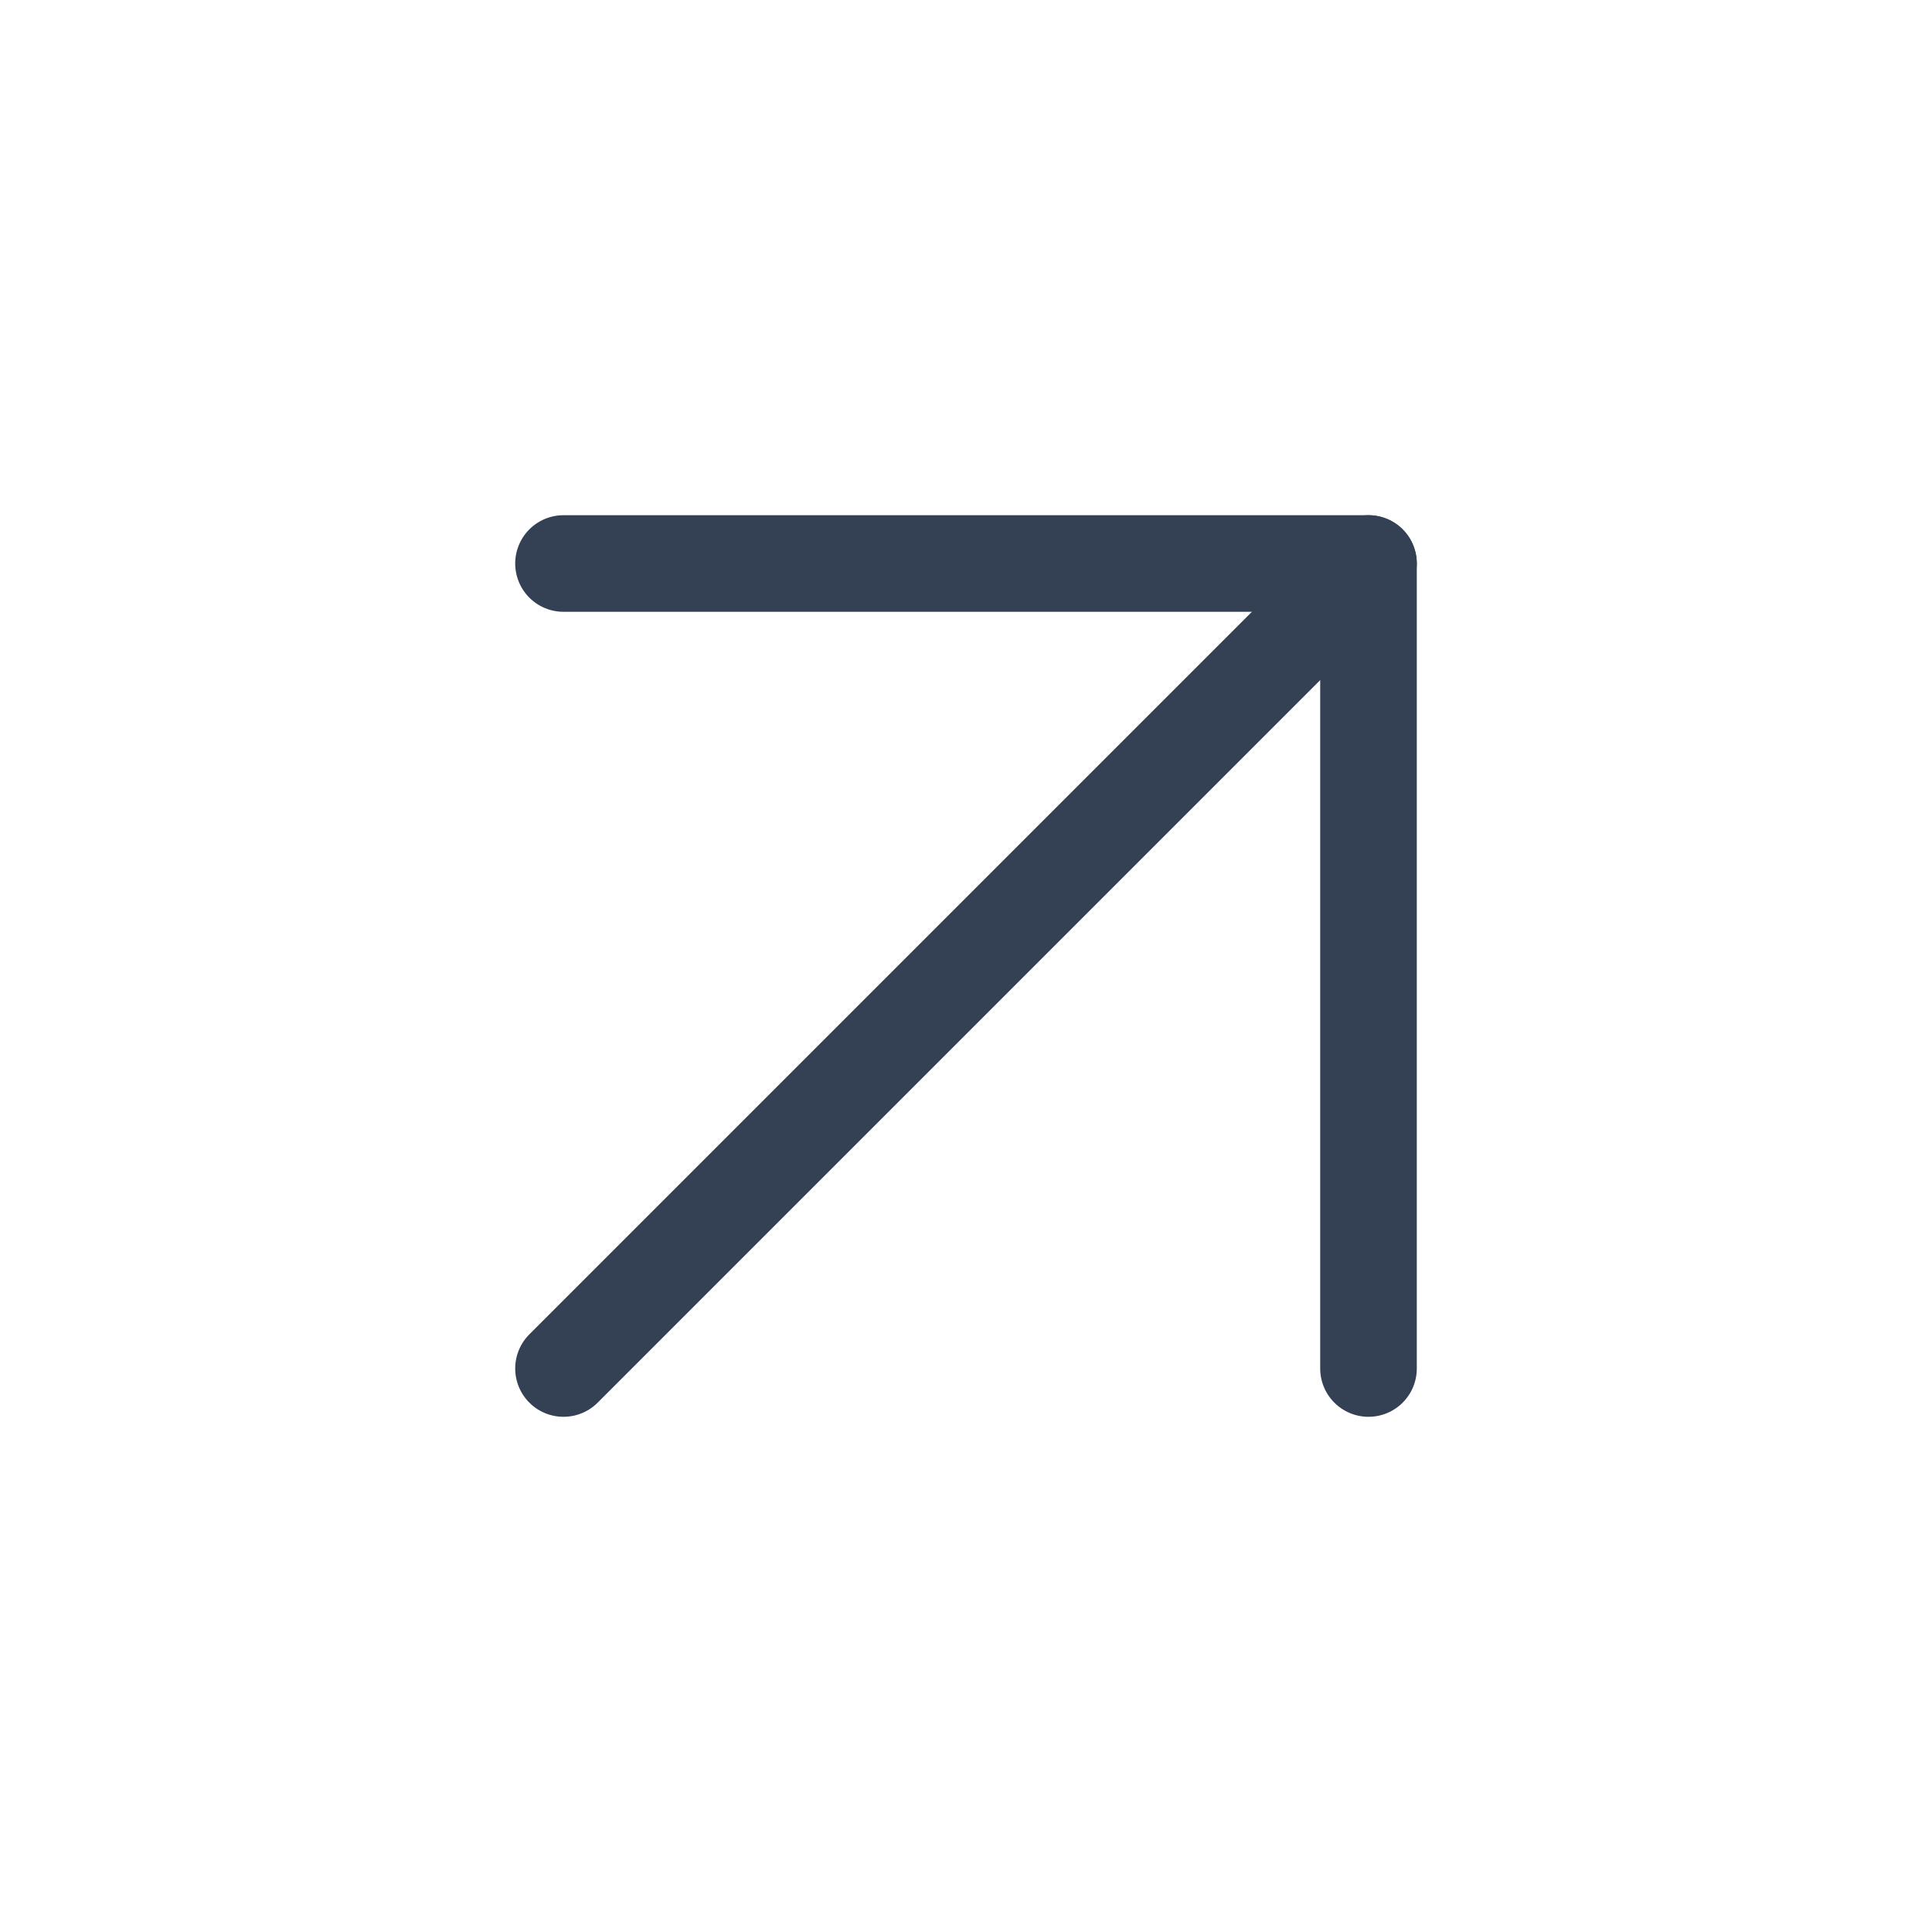
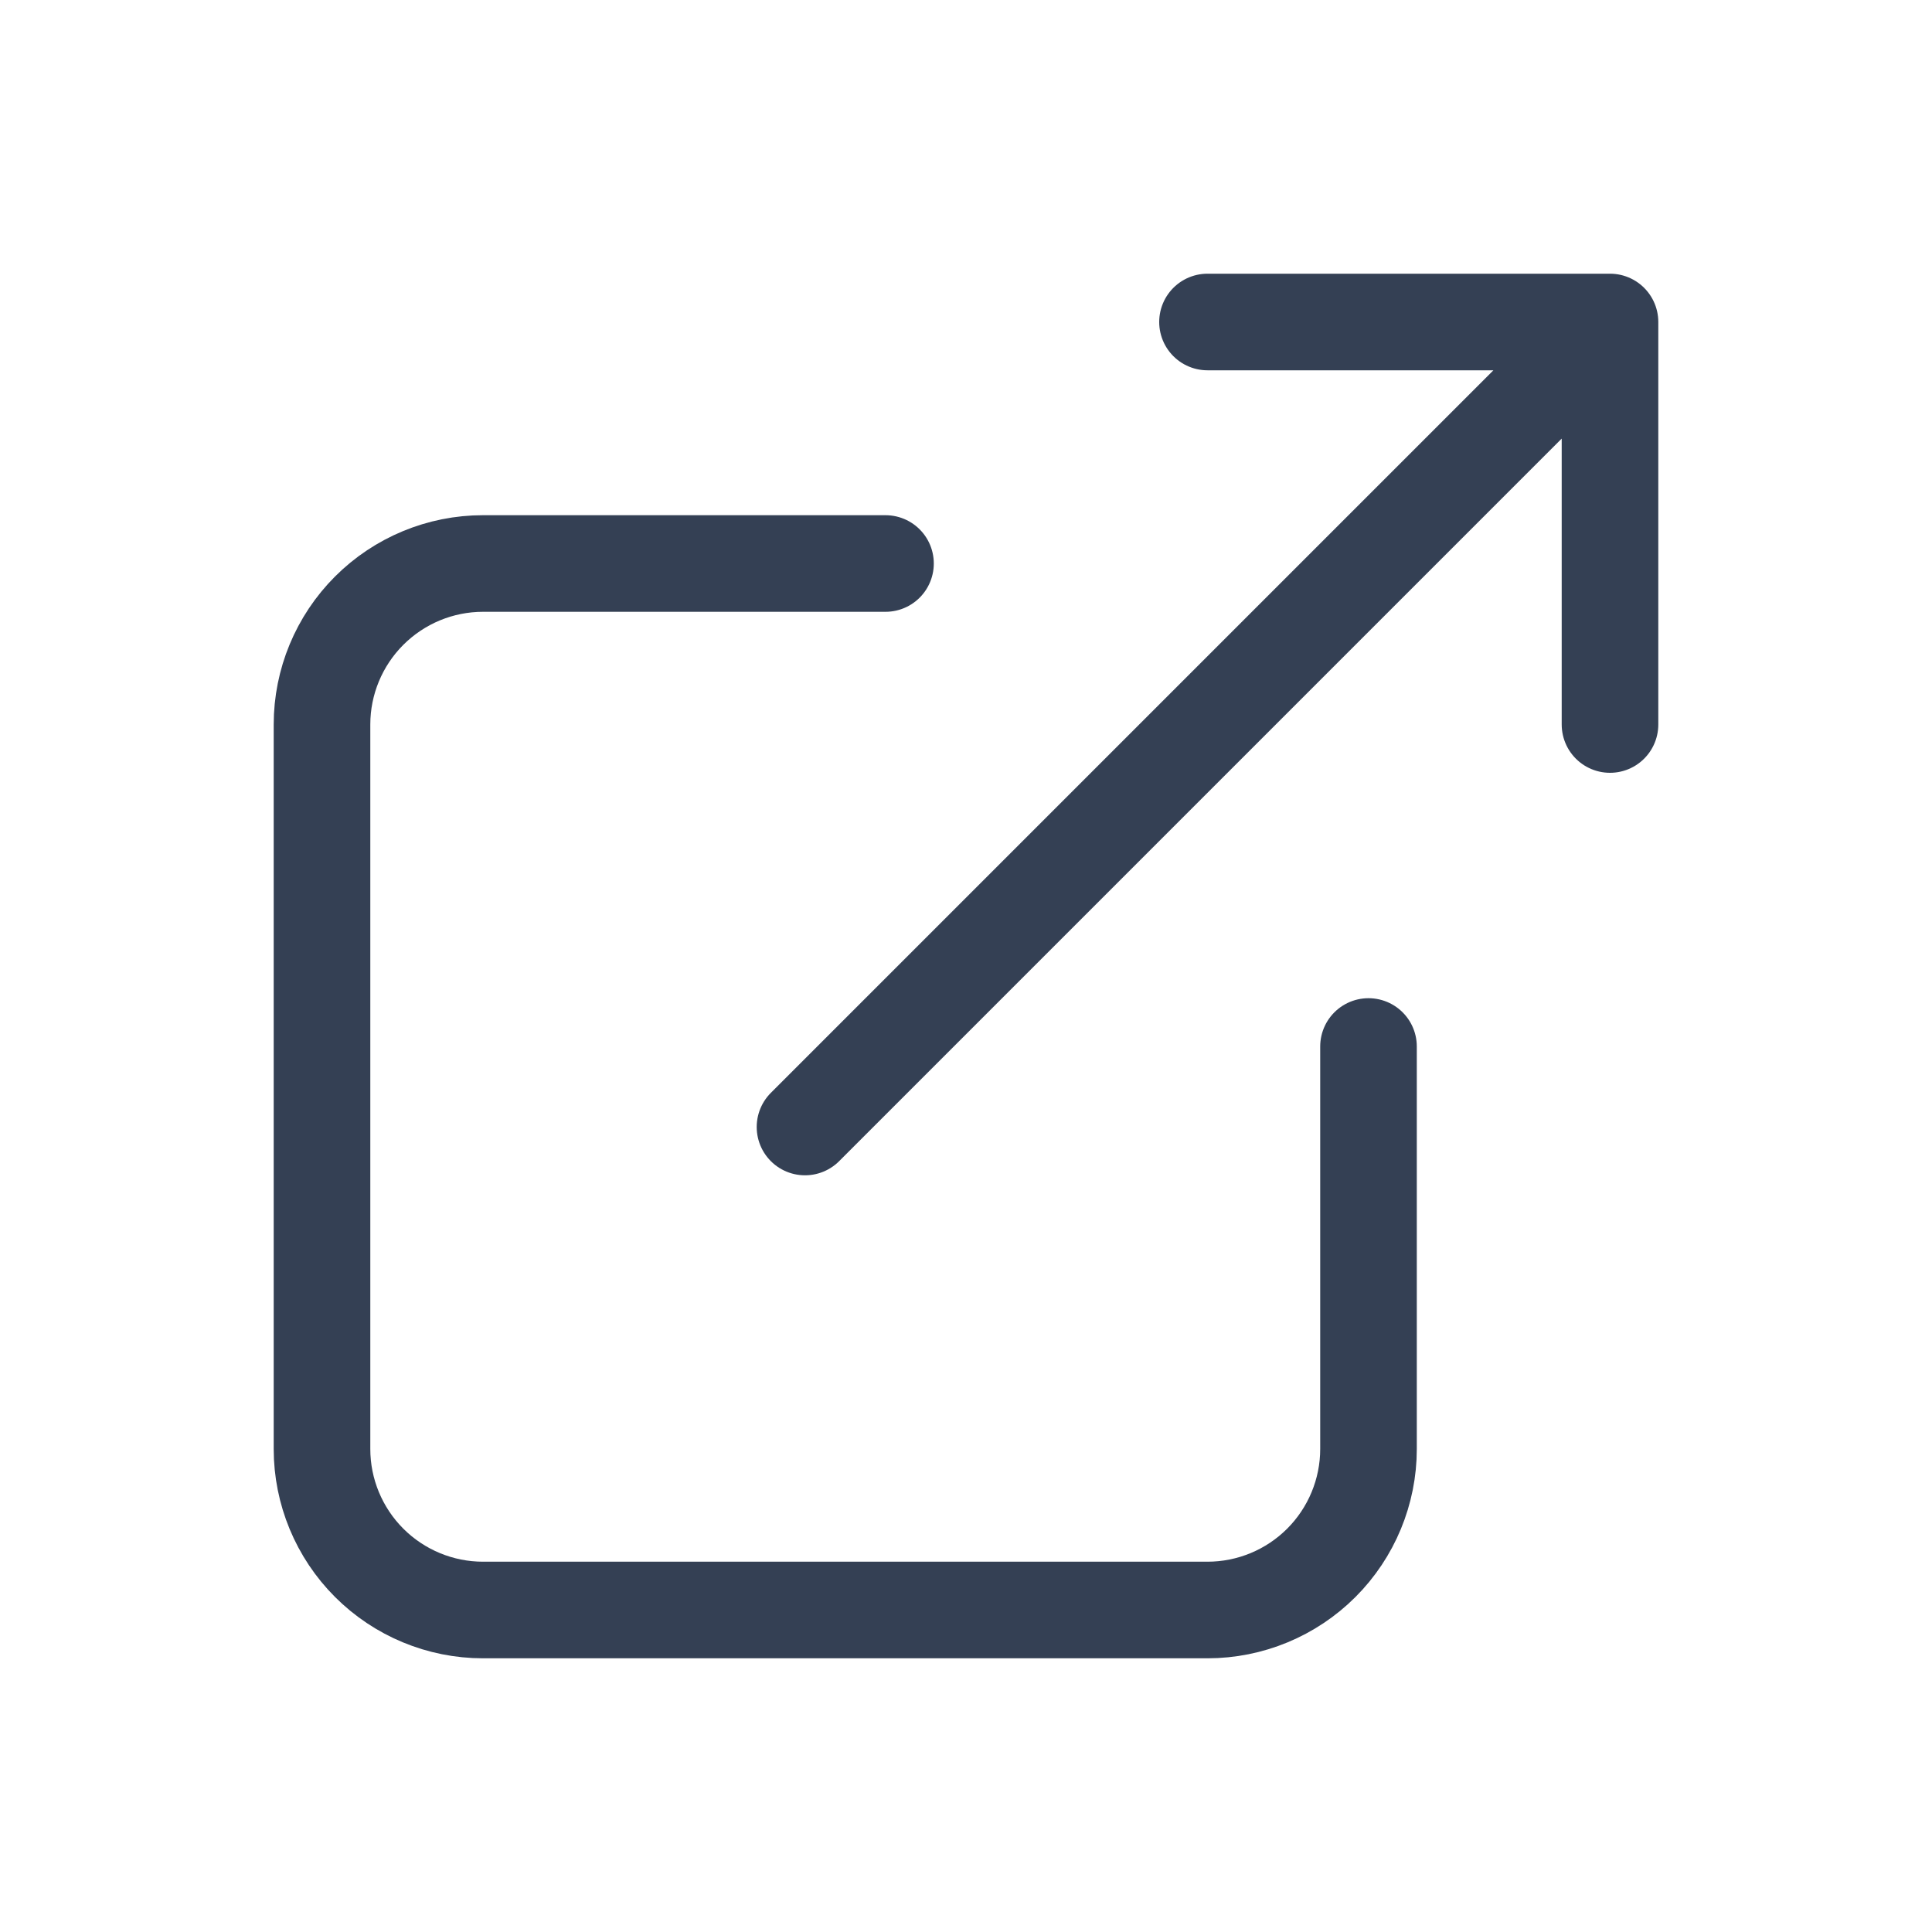
<svg xmlns="http://www.w3.org/2000/svg" width="24" height="24" viewBox="0 0 24 24" fill="none">
-   <path d="M7 17L17 7" stroke="#344054" stroke-width="1.2" stroke-linecap="round" stroke-linejoin="round" />
-   <path d="M7 7H17V17" stroke="#344054" stroke-width="1.2" stroke-linecap="round" stroke-linejoin="round" />
+   <path d="M11 7H6C5.47 7 4.961 7.211 4.586 7.586C4.211 7.961 4 8.47 4 9V18C4 18.53 4.211 19.039 4.586 19.414C4.961 19.789 5.47 20 6 20H15C15.53 20 16.039 19.789 16.414 19.414C16.789 19.039 17 18.53 17 18V13M10 14L20 4M20 4H15M20 4V9" stroke="#344054" stroke-width="1.2" stroke-linecap="round" stroke-linejoin="round" />
</svg>
